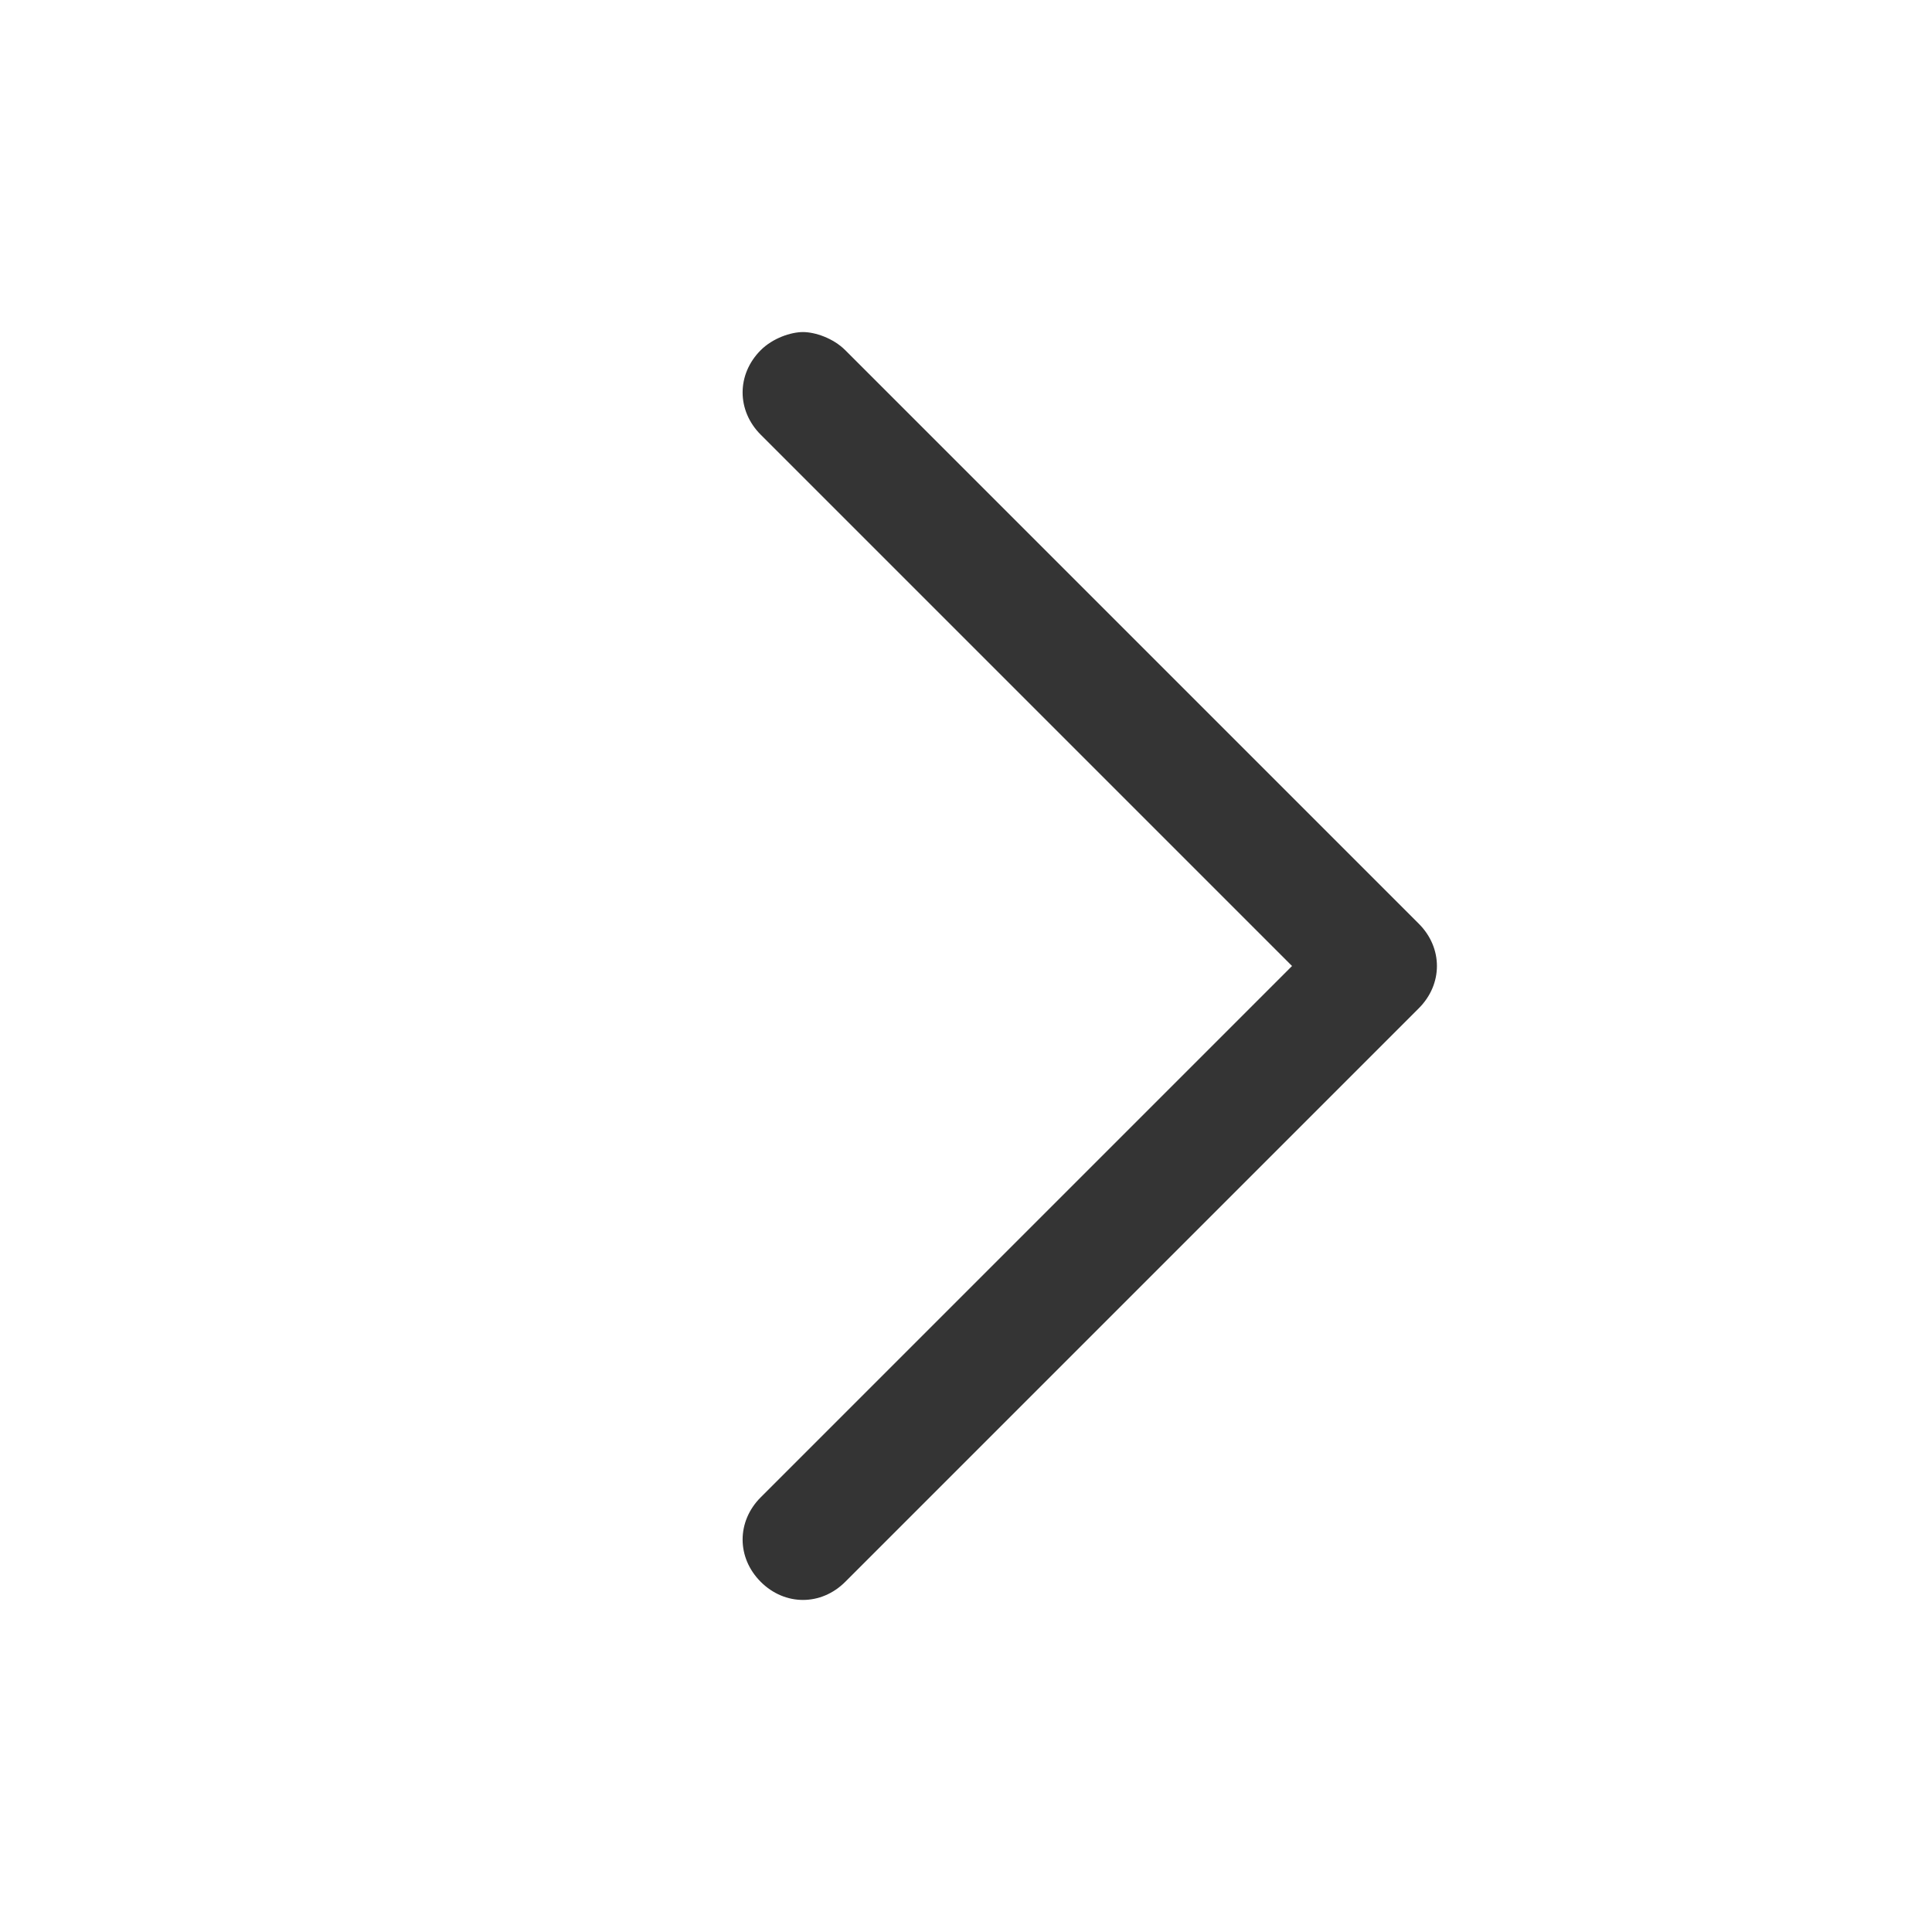
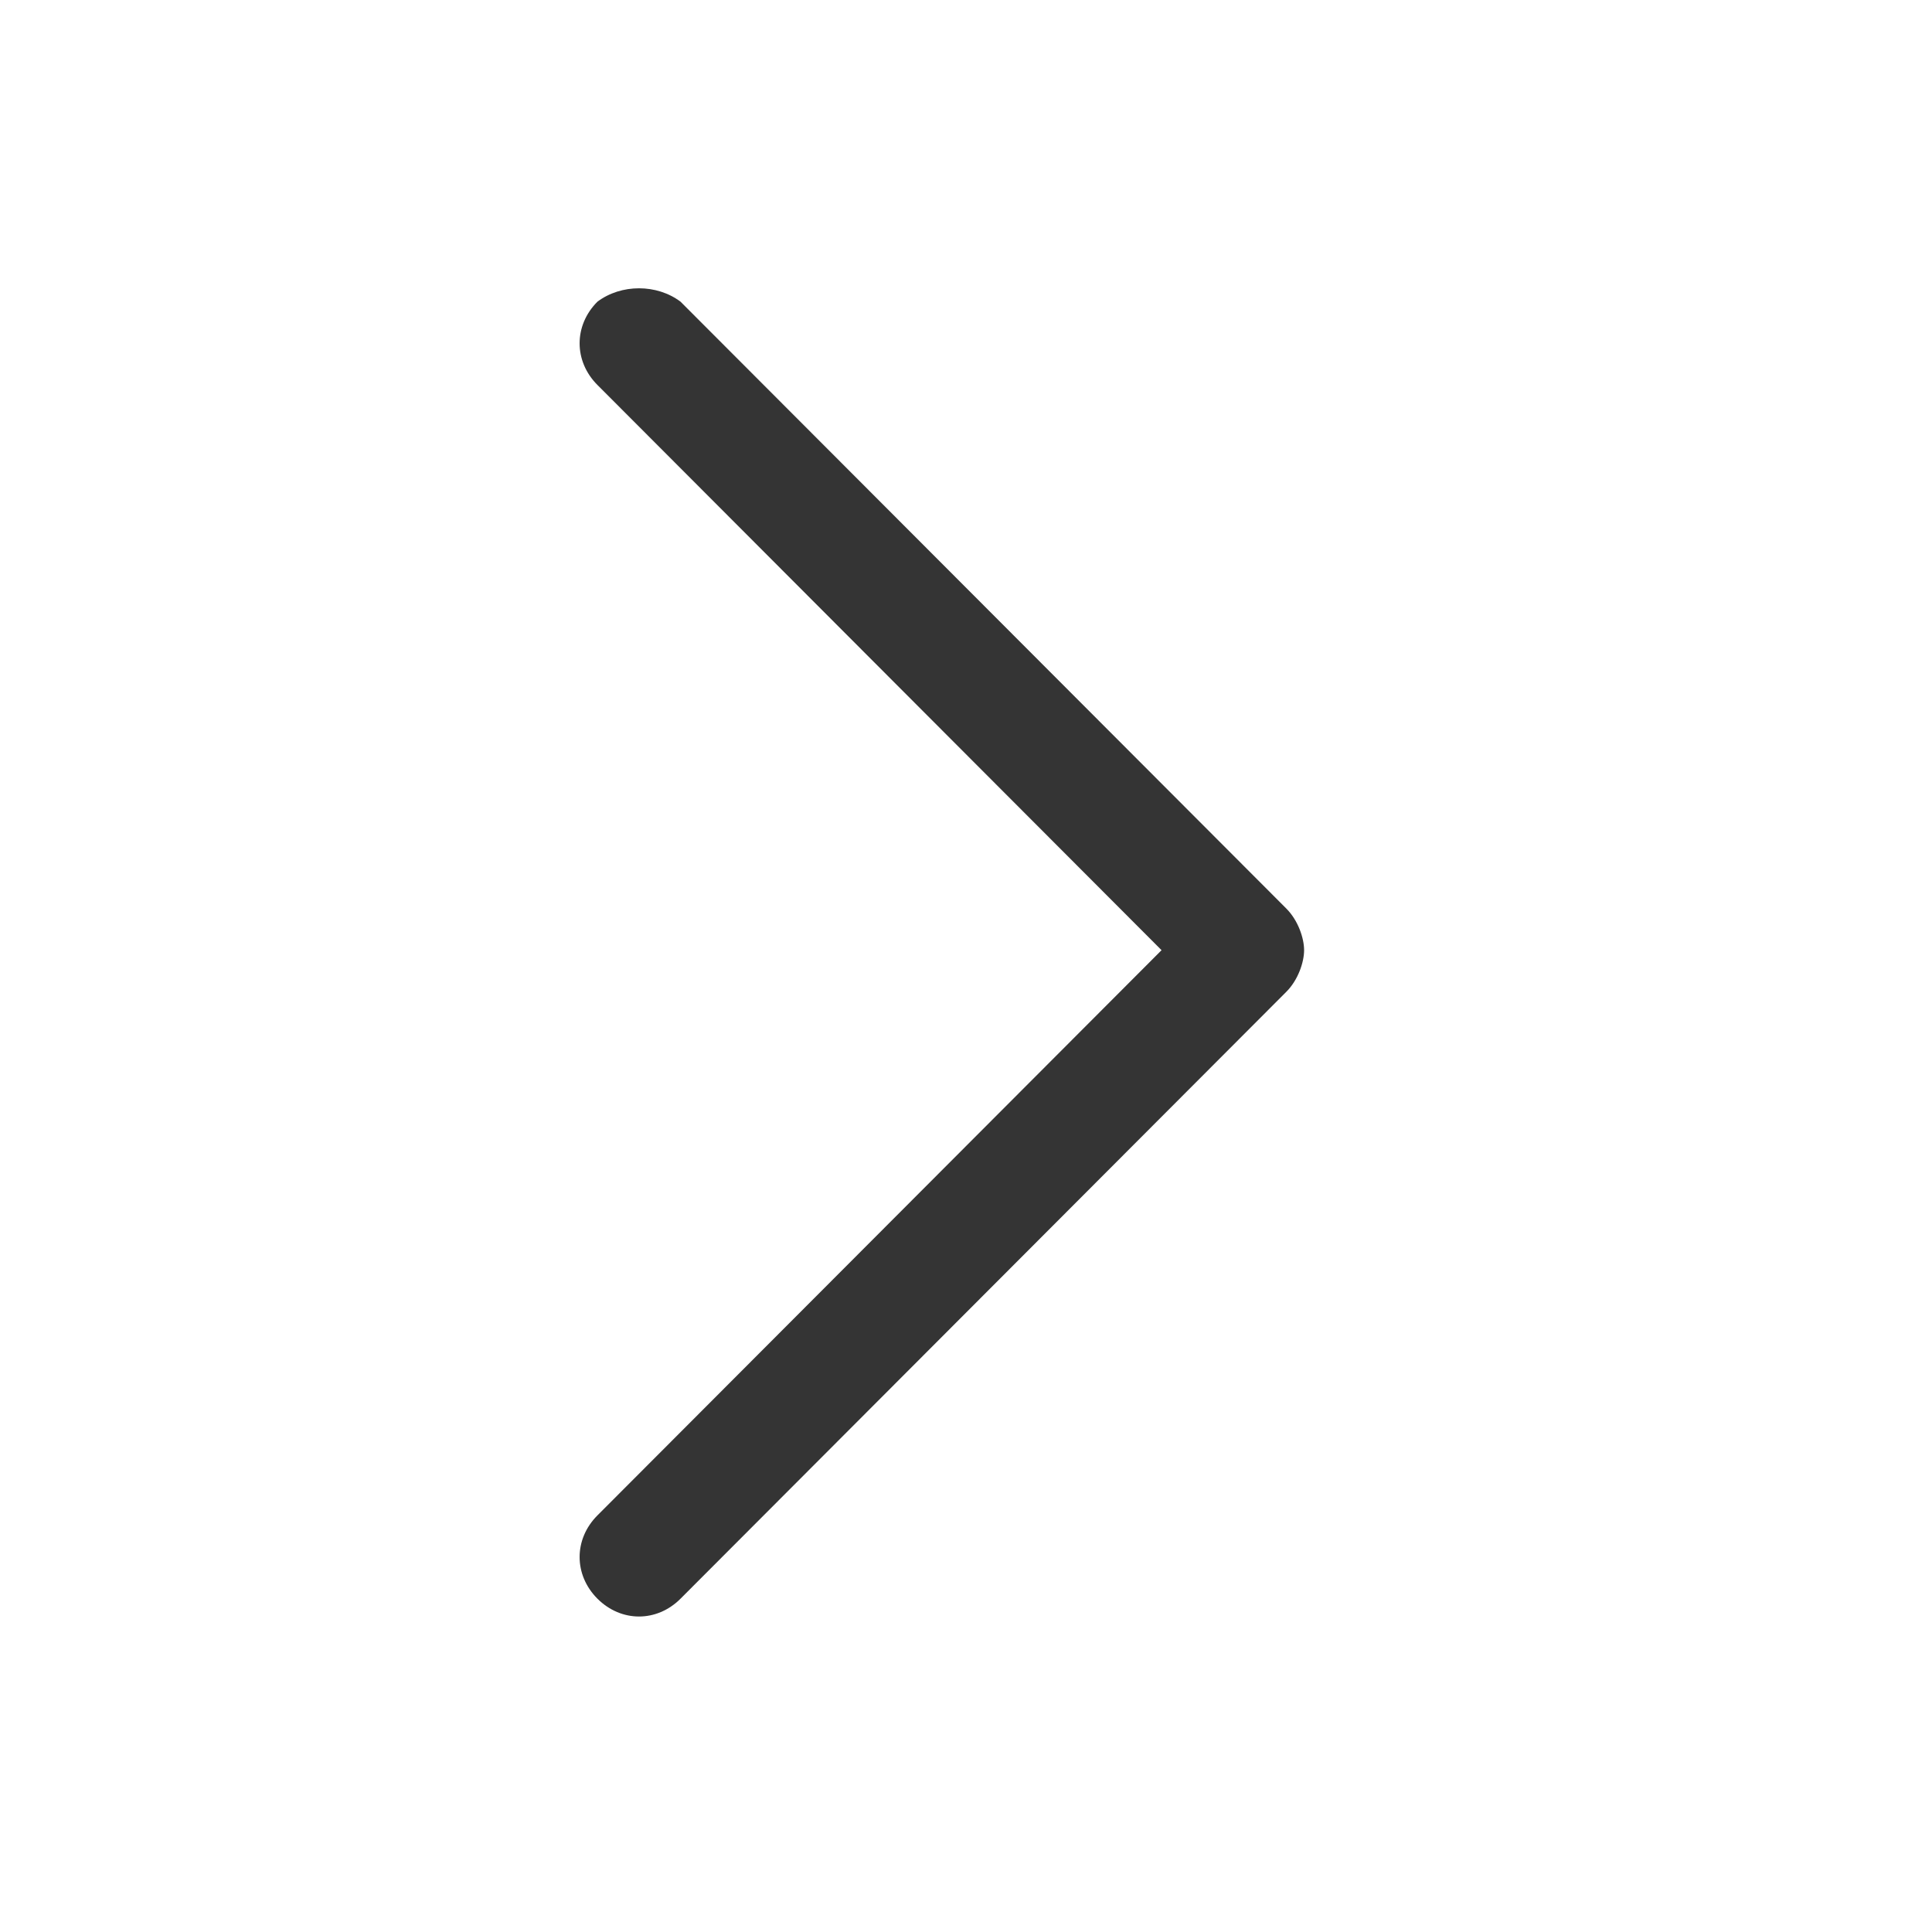
<svg xmlns="http://www.w3.org/2000/svg" width="32" height="32" viewBox="0 0 32 32" fill="none">
-   <path d="M21.4 16L12.6 24.8C12.2 25.2 12.2 25.8 12.6 26.2C13 26.6 13.6 26.6 14 26.2L23.5 16.7C23.9 16.3 23.9 15.7 23.5 15.3L14 5.8C13.8 5.6 13.5 5.5 13.3 5.5C13.1 5.5 12.8 5.6 12.6 5.8C12.2 6.2 12.2 6.8 12.6 7.2L21.4 16Z" fill="#343434" />
+   <path d="M9.895 4.997C9.502 5.391 9.502 5.982 9.895 6.376L19.239 15.738L9.895 25.1C9.502 25.494 9.502 26.085 9.895 26.479C10.289 26.873 10.879 26.873 11.272 26.479L21.305 16.428C21.502 16.231 21.6 15.935 21.6 15.738C21.6 15.541 21.502 15.245 21.305 15.048L11.272 4.997C10.879 4.701 10.289 4.701 9.895 4.997Z" fill="#343434" />
</svg>
